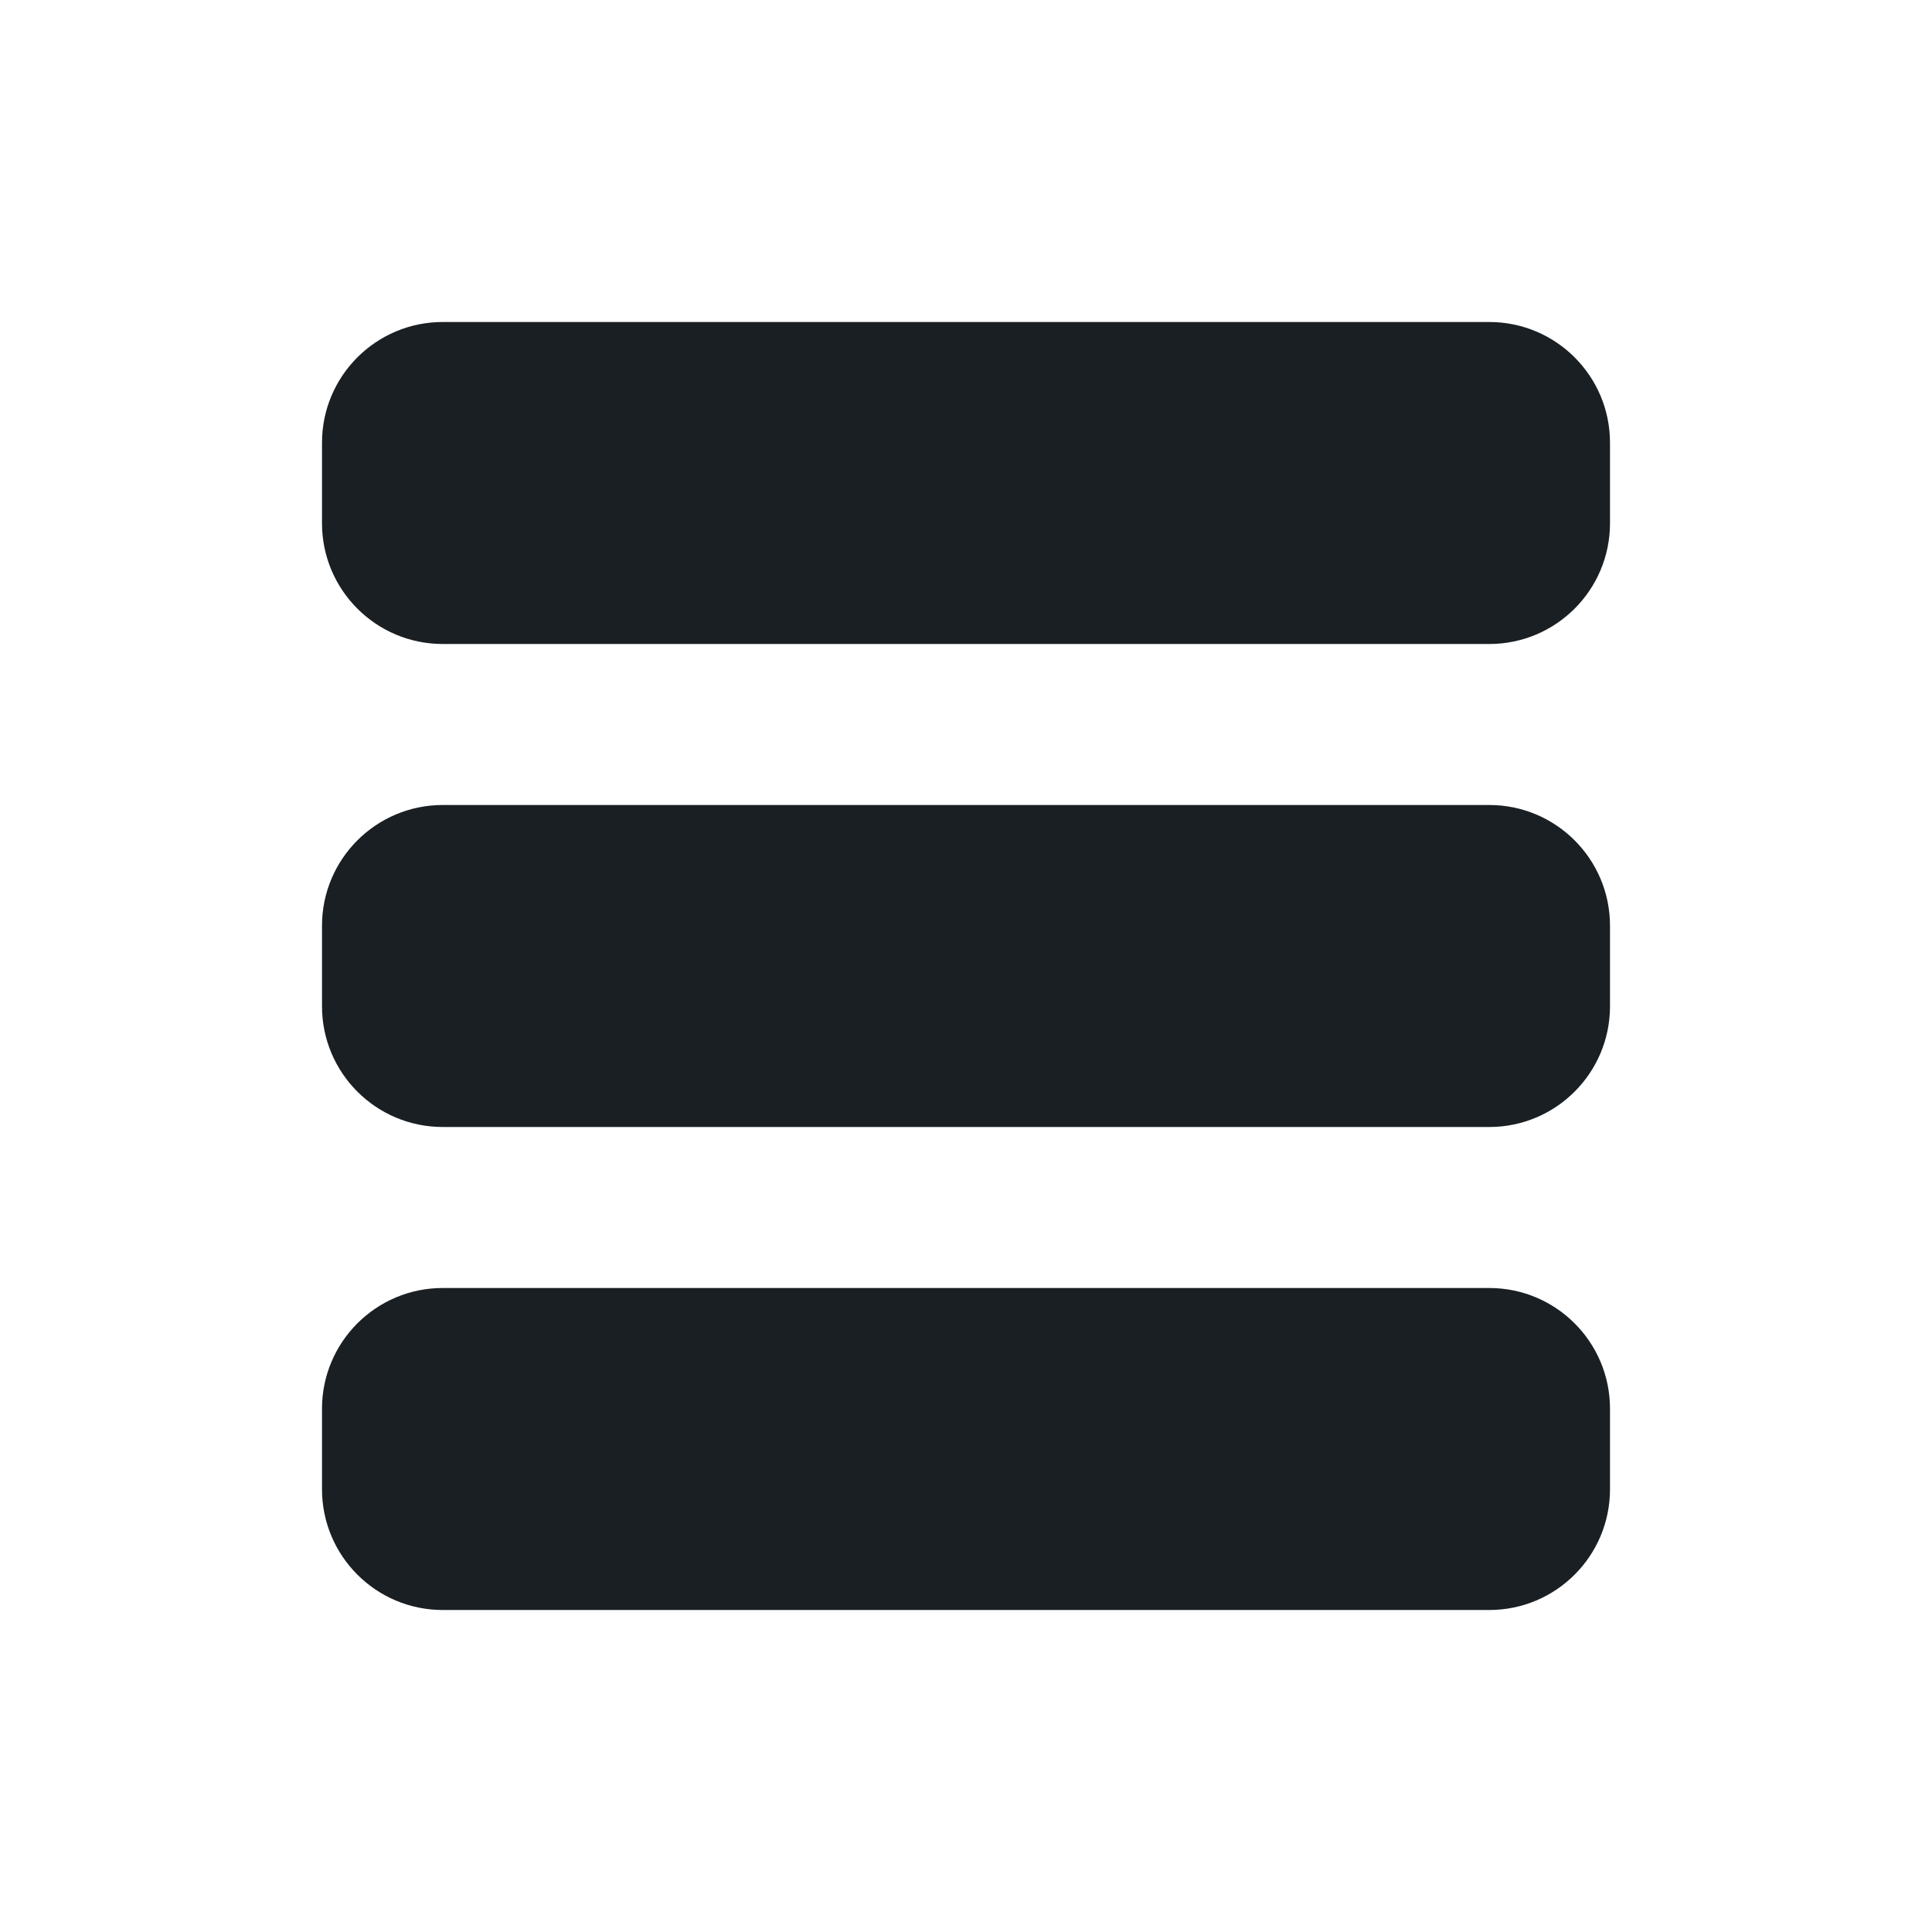
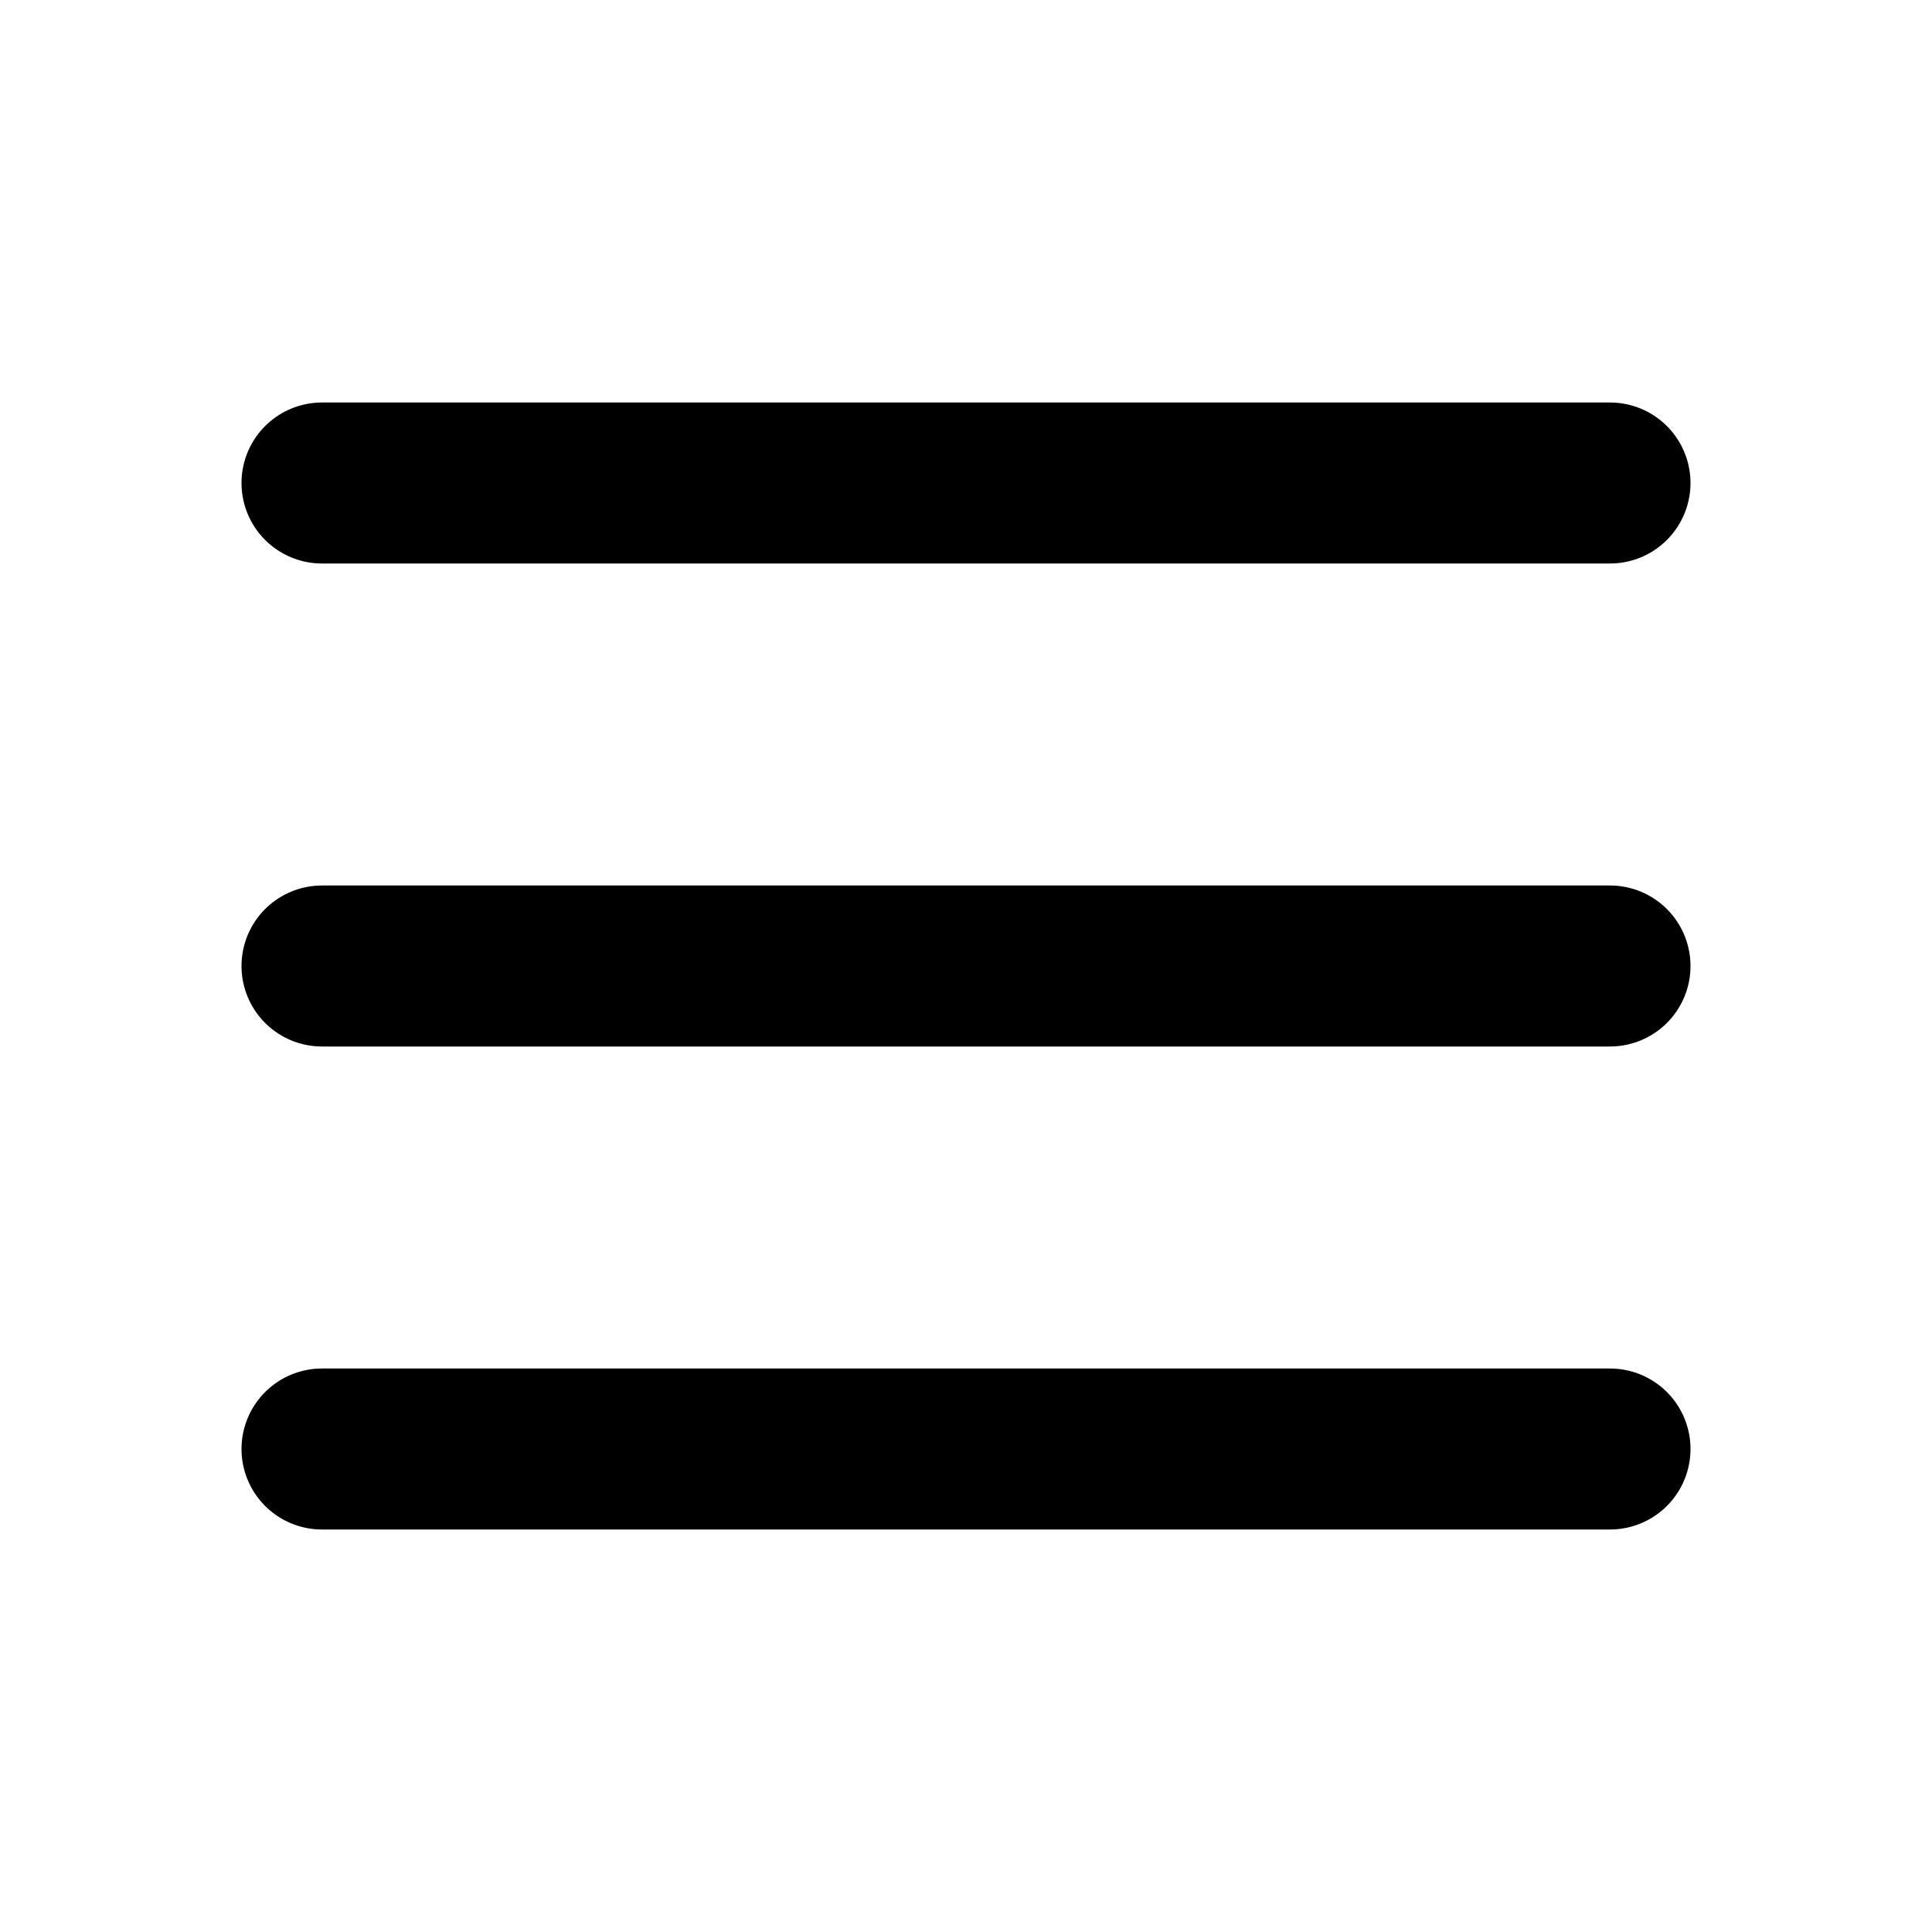
<svg xmlns="http://www.w3.org/2000/svg" width="24" height="24" viewBox="0 0 24 24" fill="none">
-   <rect x="4" y="4" width="16" height="4" rx="1.5" fill="#191F23" />
-   <rect x="4" y="10" width="16" height="4" rx="1.5" fill="#191F23" />
-   <rect x="4" y="16" width="16" height="4" rx="1.5" fill="#191F23" />
+   <path d="M4 18H20M4 6H20H4ZM4 12H20H4Z" stroke="black" stroke-width="2" stroke-linecap="round" stroke-linejoin="round" />
</svg>
